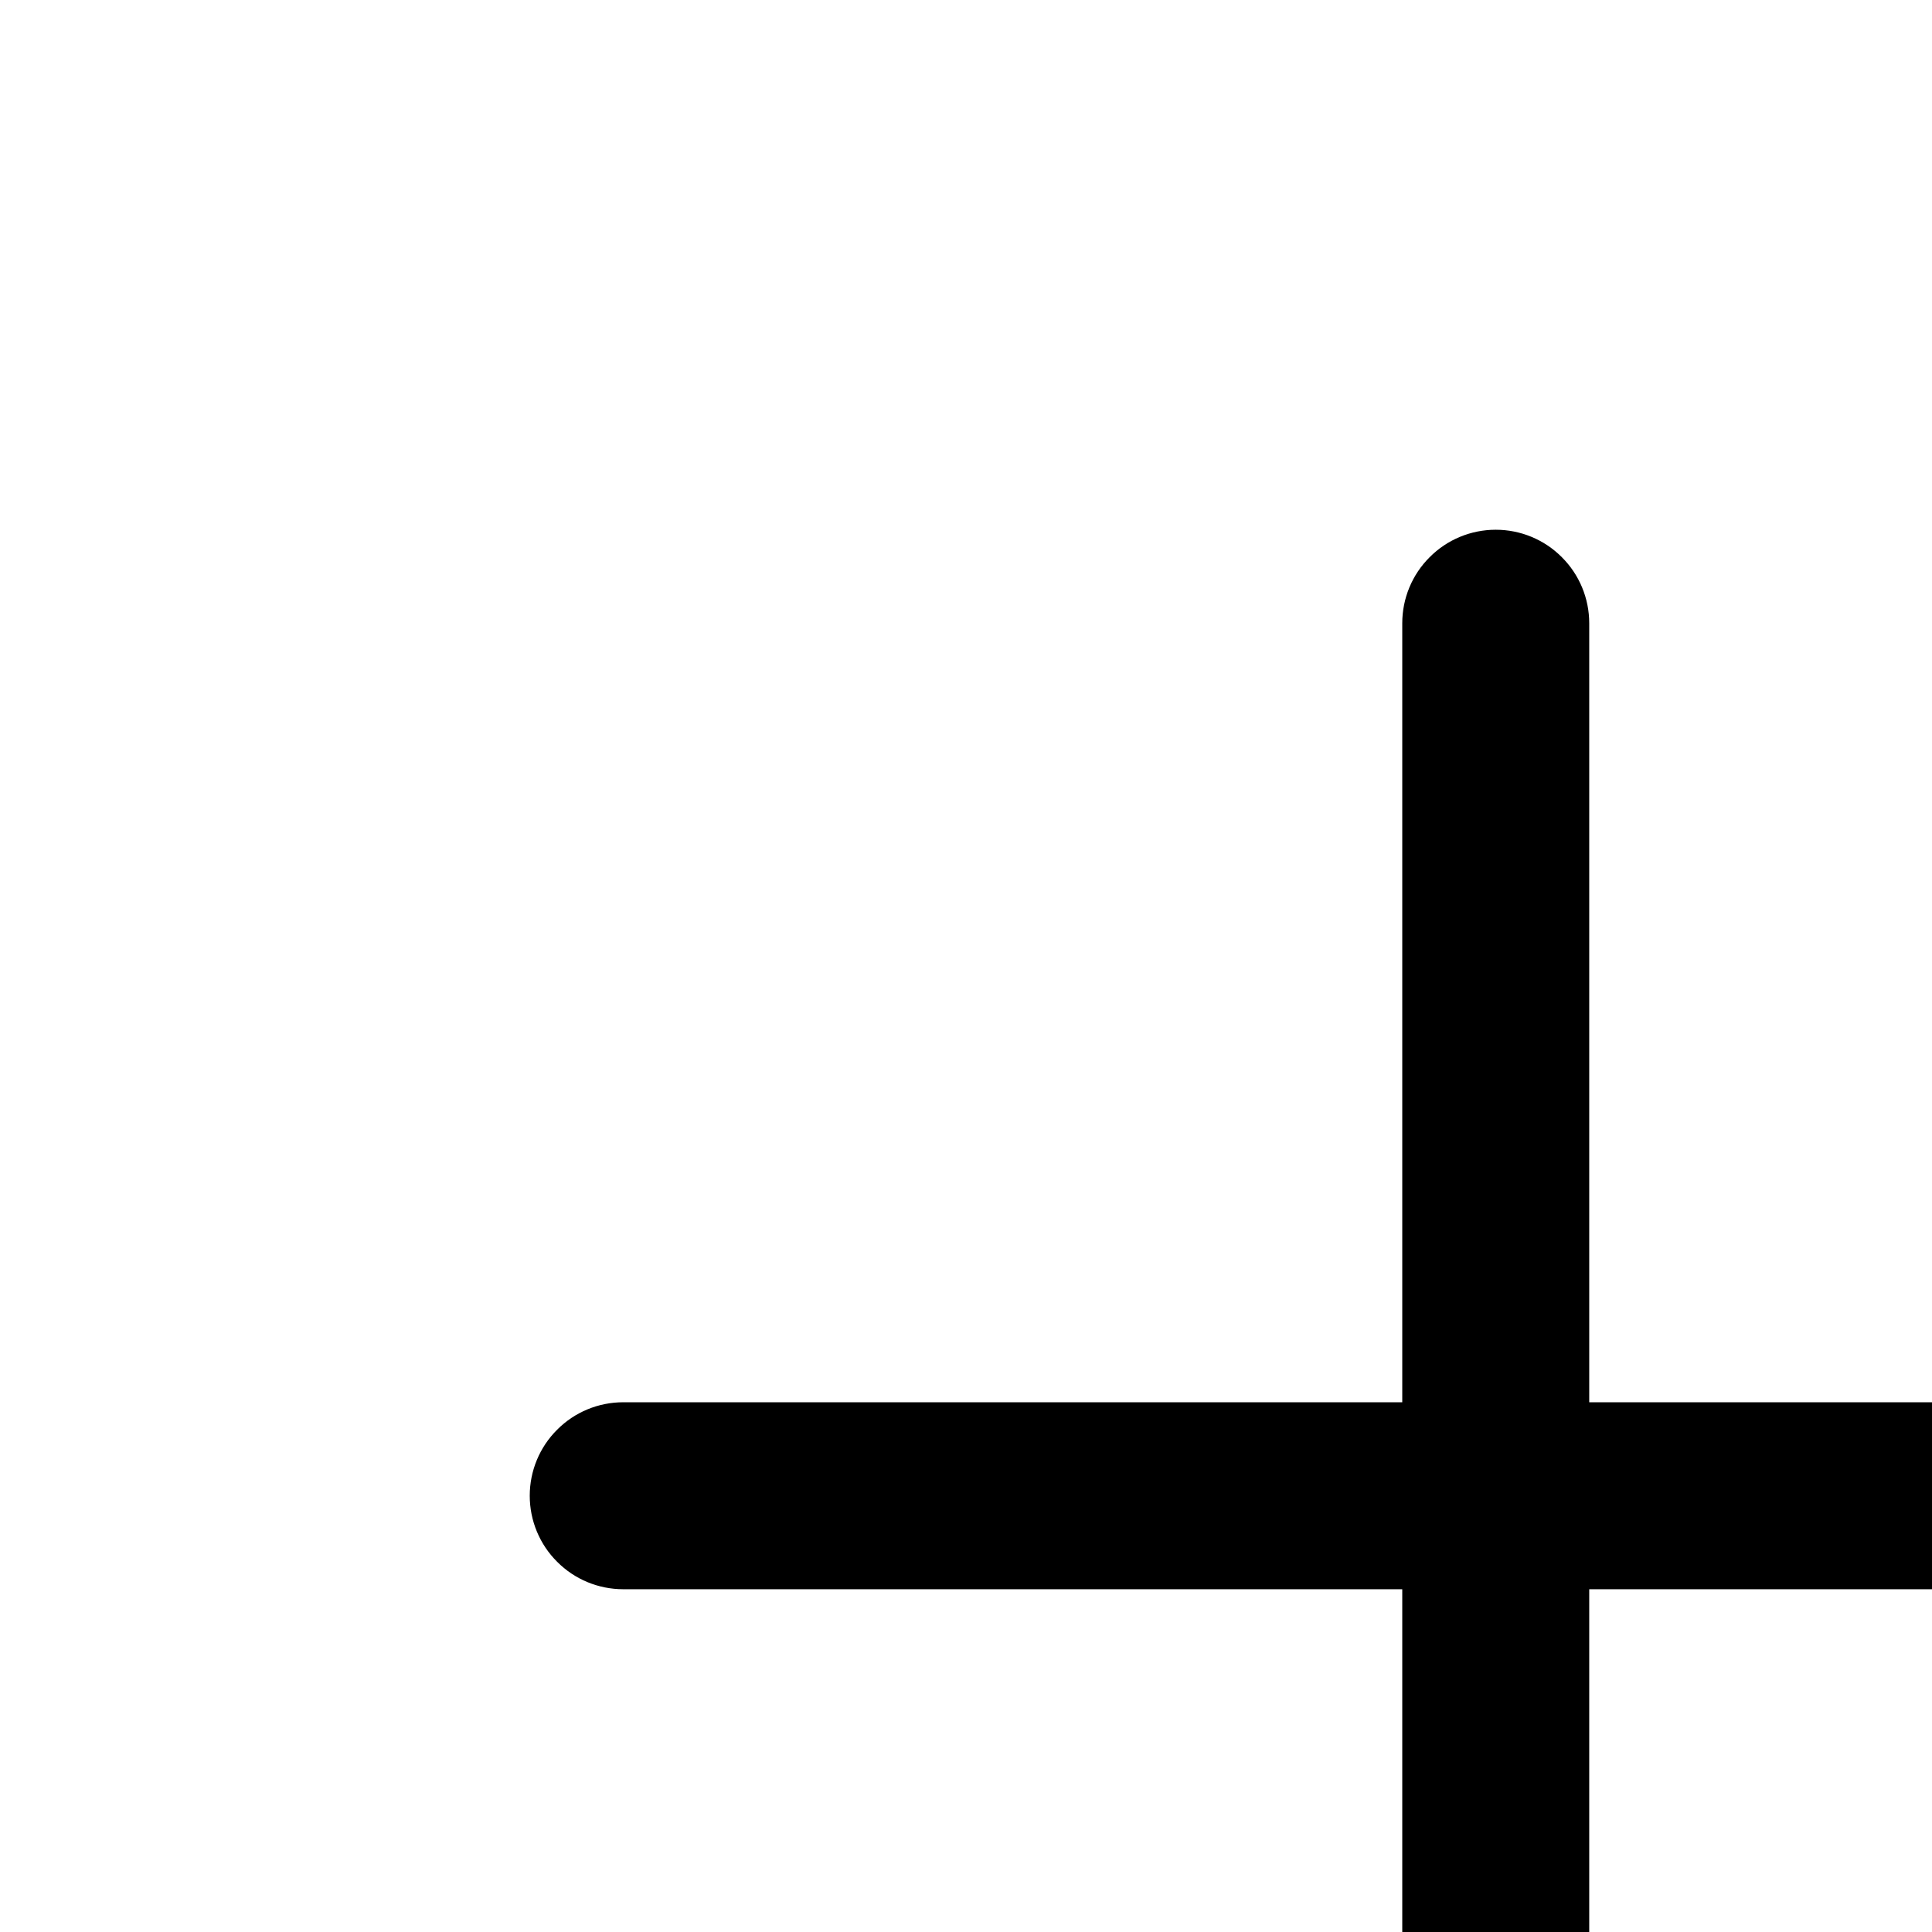
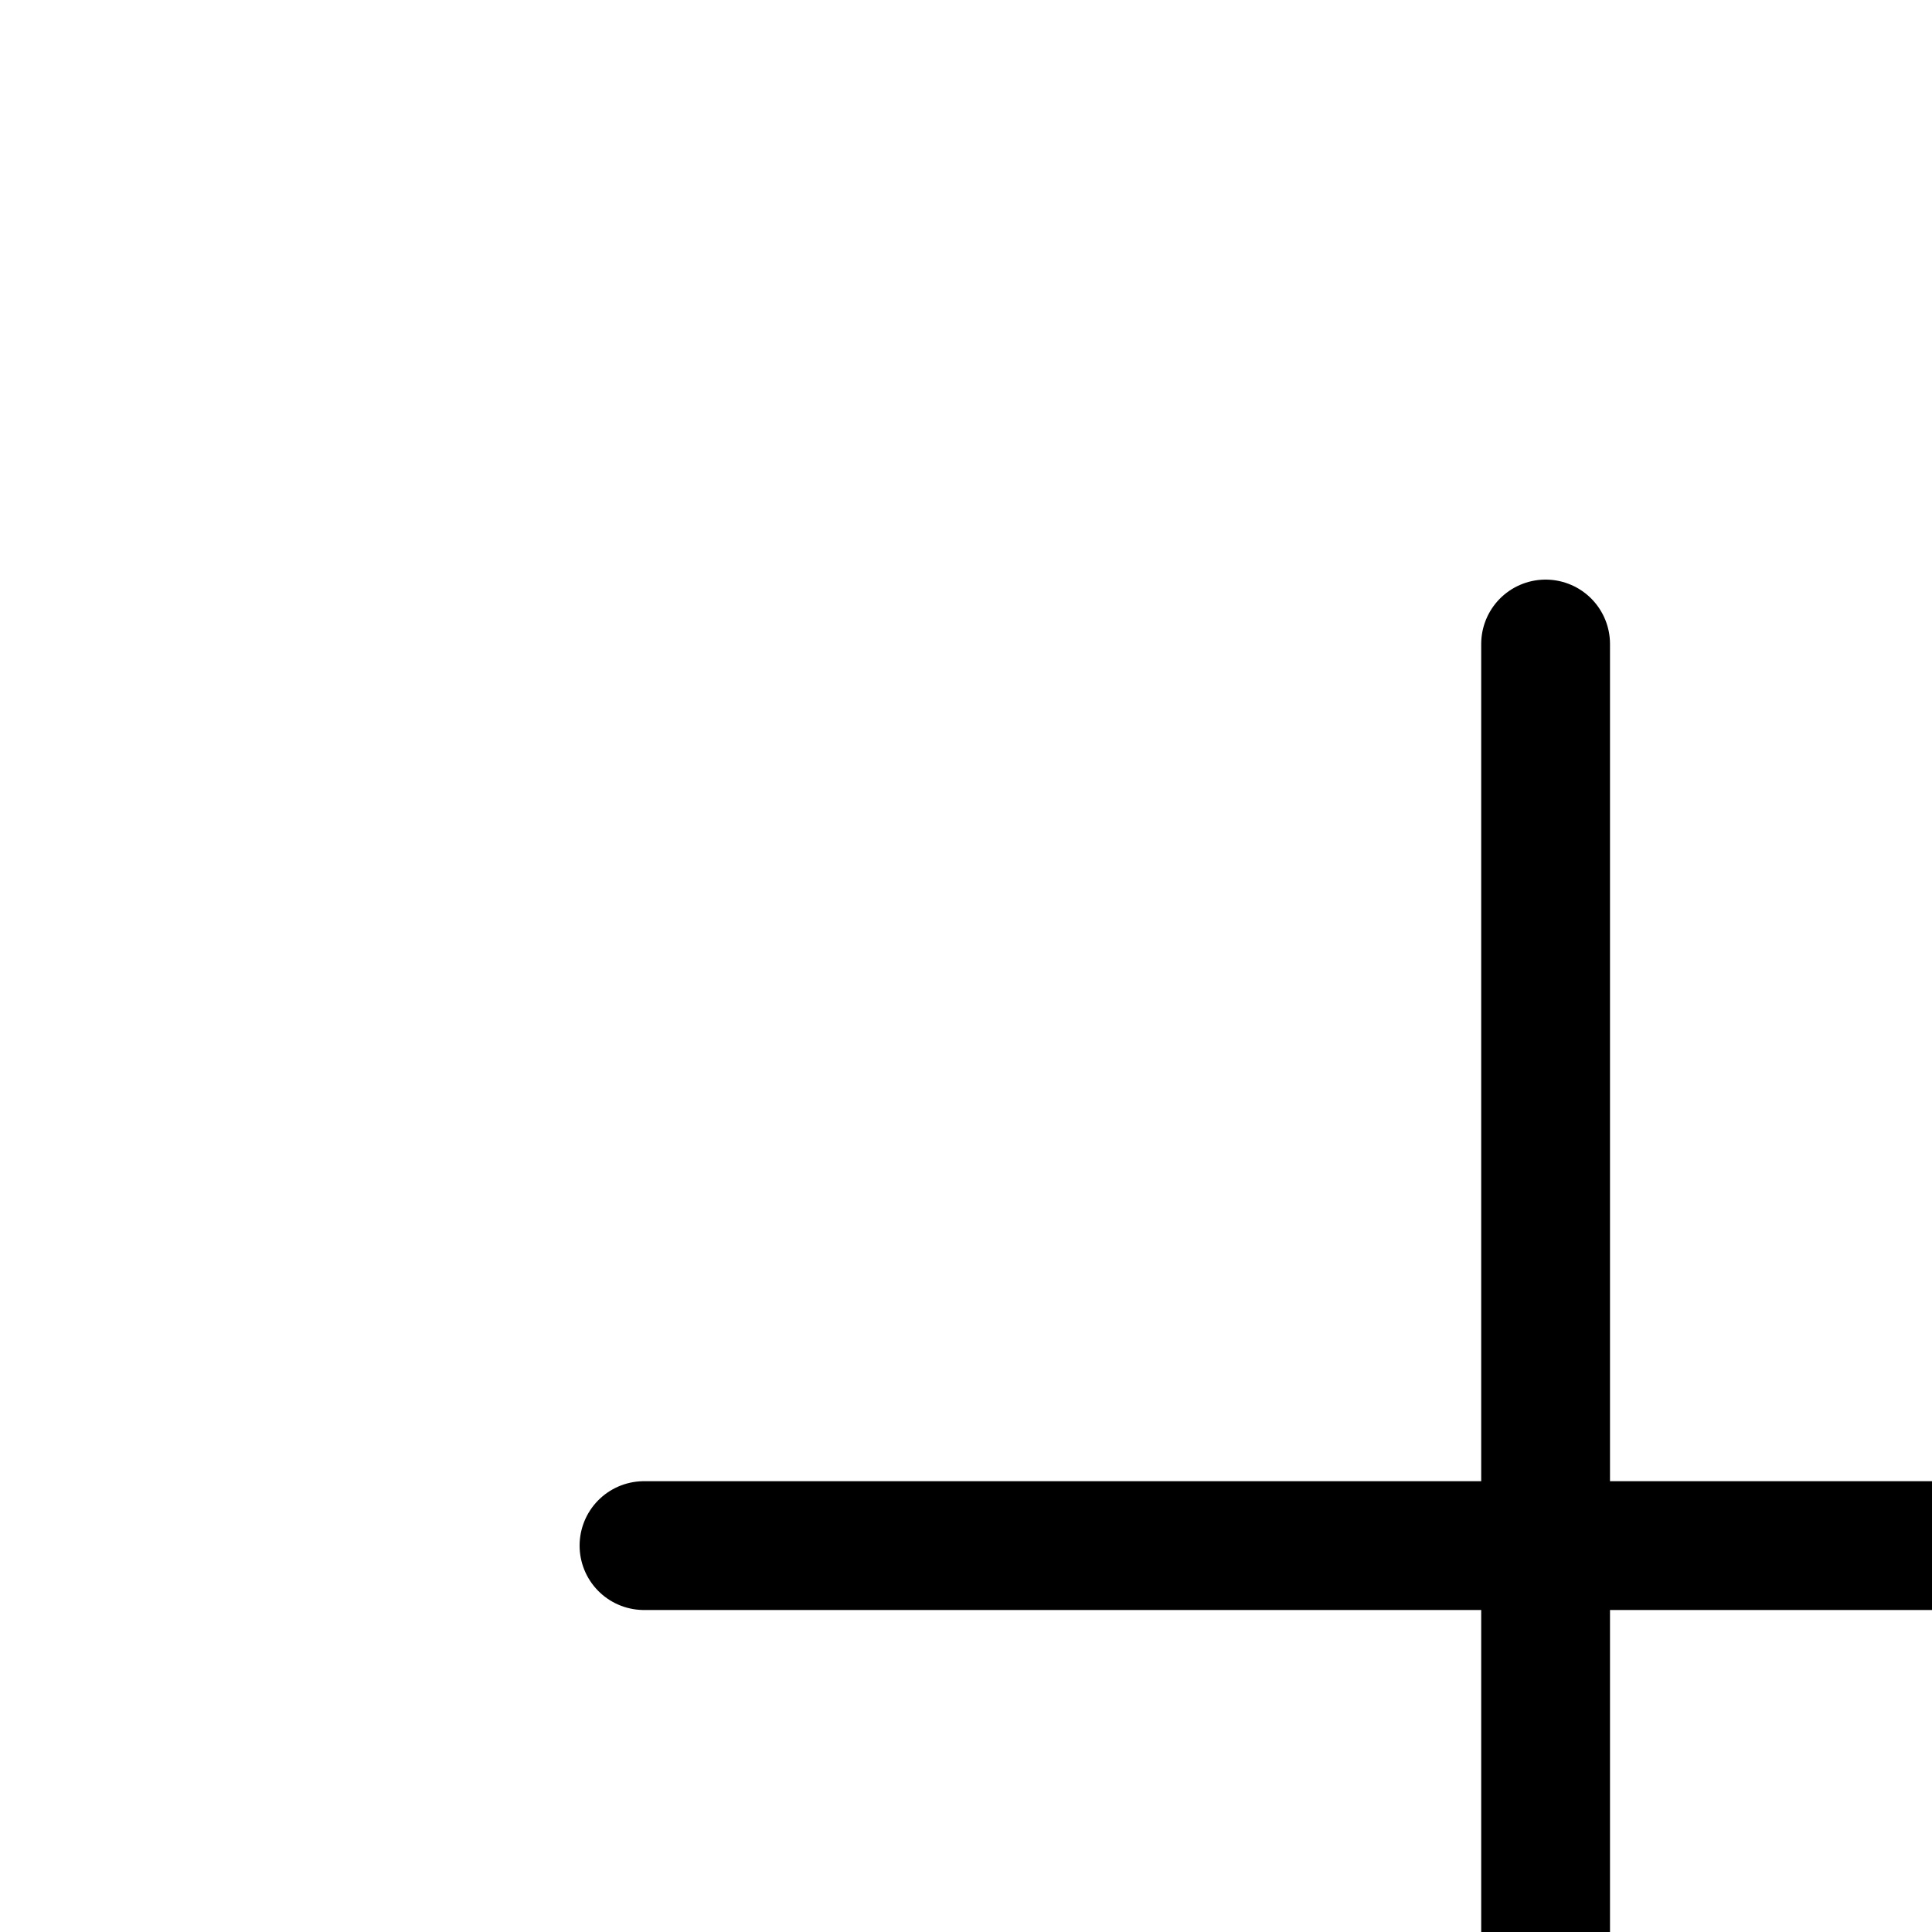
<svg xmlns="http://www.w3.org/2000/svg">
-   <g id="plus" fill="none">
-     <path d="M12.75 11.25V5C12.75 4.801 12.671 4.61 12.53 4.47C12.39 4.329 12.199 4.25 12 4.25C11.801 4.25 11.61 4.329 11.47 4.47C11.329 4.61 11.25 4.801 11.25 5V11.25H5C4.801 11.25 4.61 11.329 4.47 11.47C4.329 11.61 4.25 11.801 4.25 12C4.25 12.199 4.329 12.39 4.47 12.53C4.61 12.671 4.801 12.75 5 12.75H11.25V19C11.253 19.198 11.332 19.387 11.473 19.527C11.613 19.668 11.802 19.747 12 19.75C12.199 19.75 12.39 19.671 12.53 19.53C12.671 19.39 12.75 19.199 12.75 19V12.75H19C19.199 12.75 19.39 12.671 19.53 12.53C19.671 12.39 19.75 12.199 19.75 12C19.747 11.802 19.668 11.613 19.527 11.473C19.387 11.332 19.198 11.253 19 11.25H12.75Z" fill="currentColor" />
+   <g id="plus" fill="none" stroke="currentColor" stroke-linecap="round" stroke-linejoin="round">
+     <path d="M12 5V19" />
+     <path d="M5 12H19" />
  </g>
</svg>
